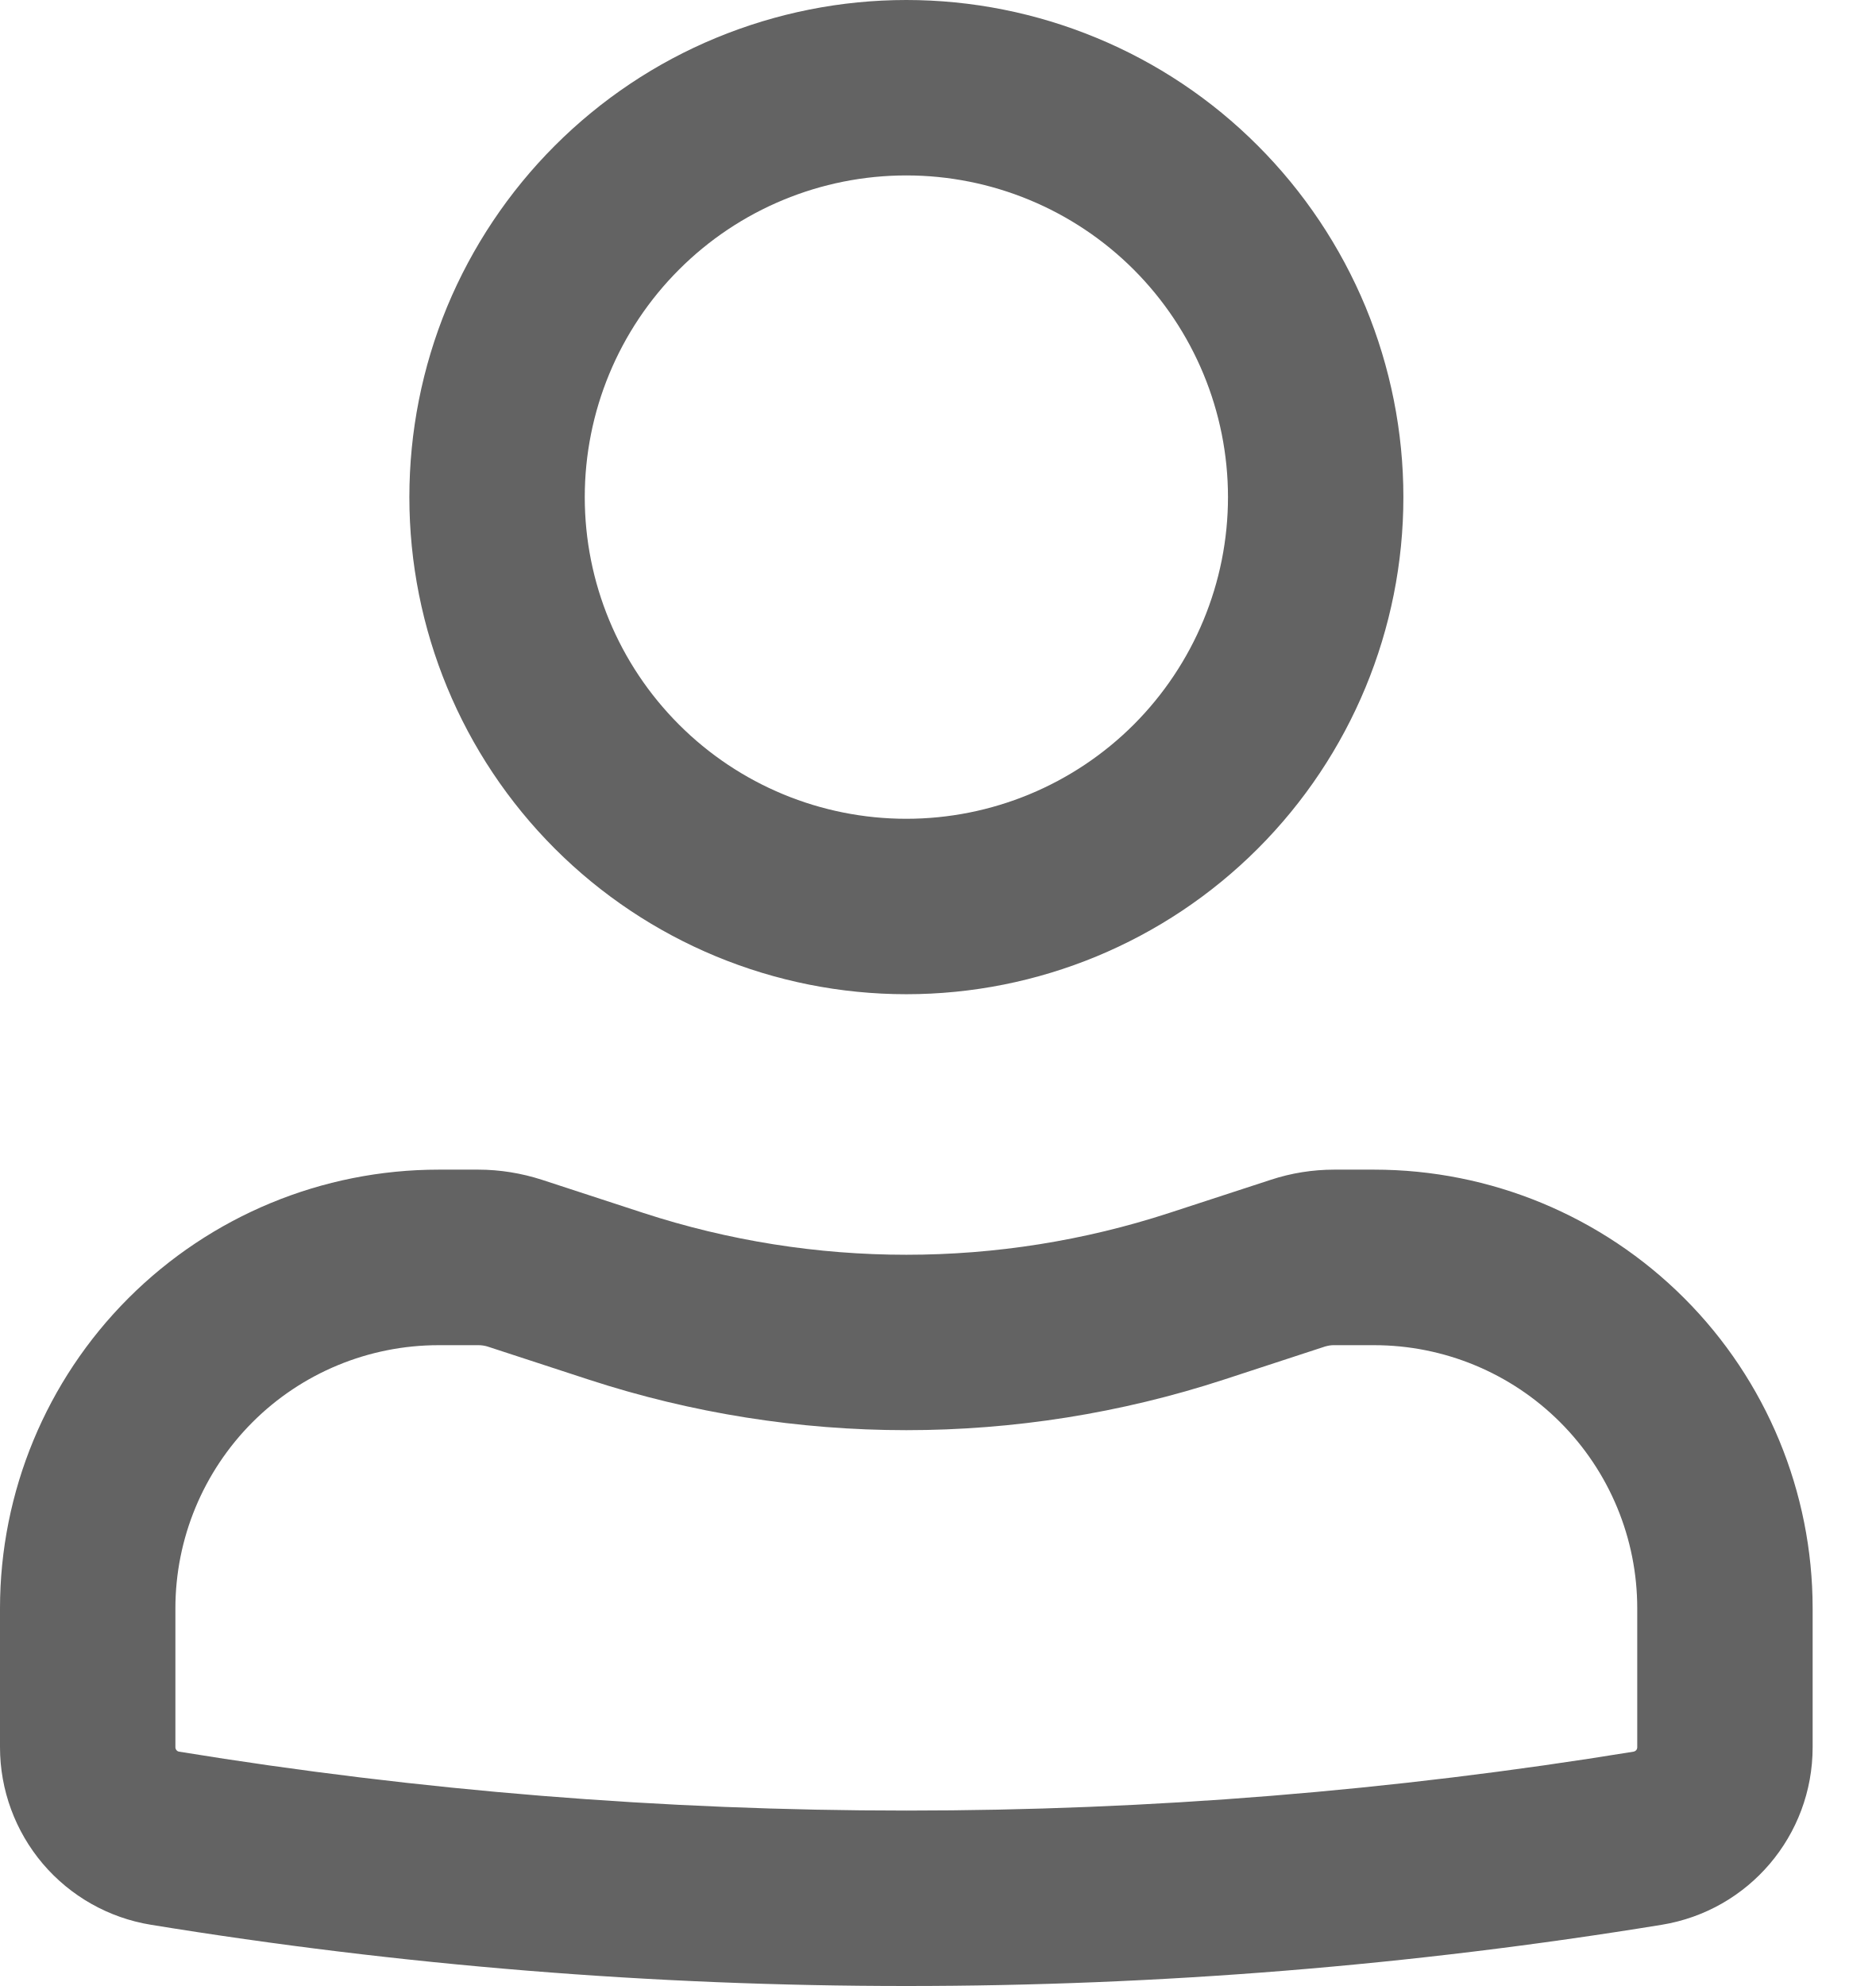
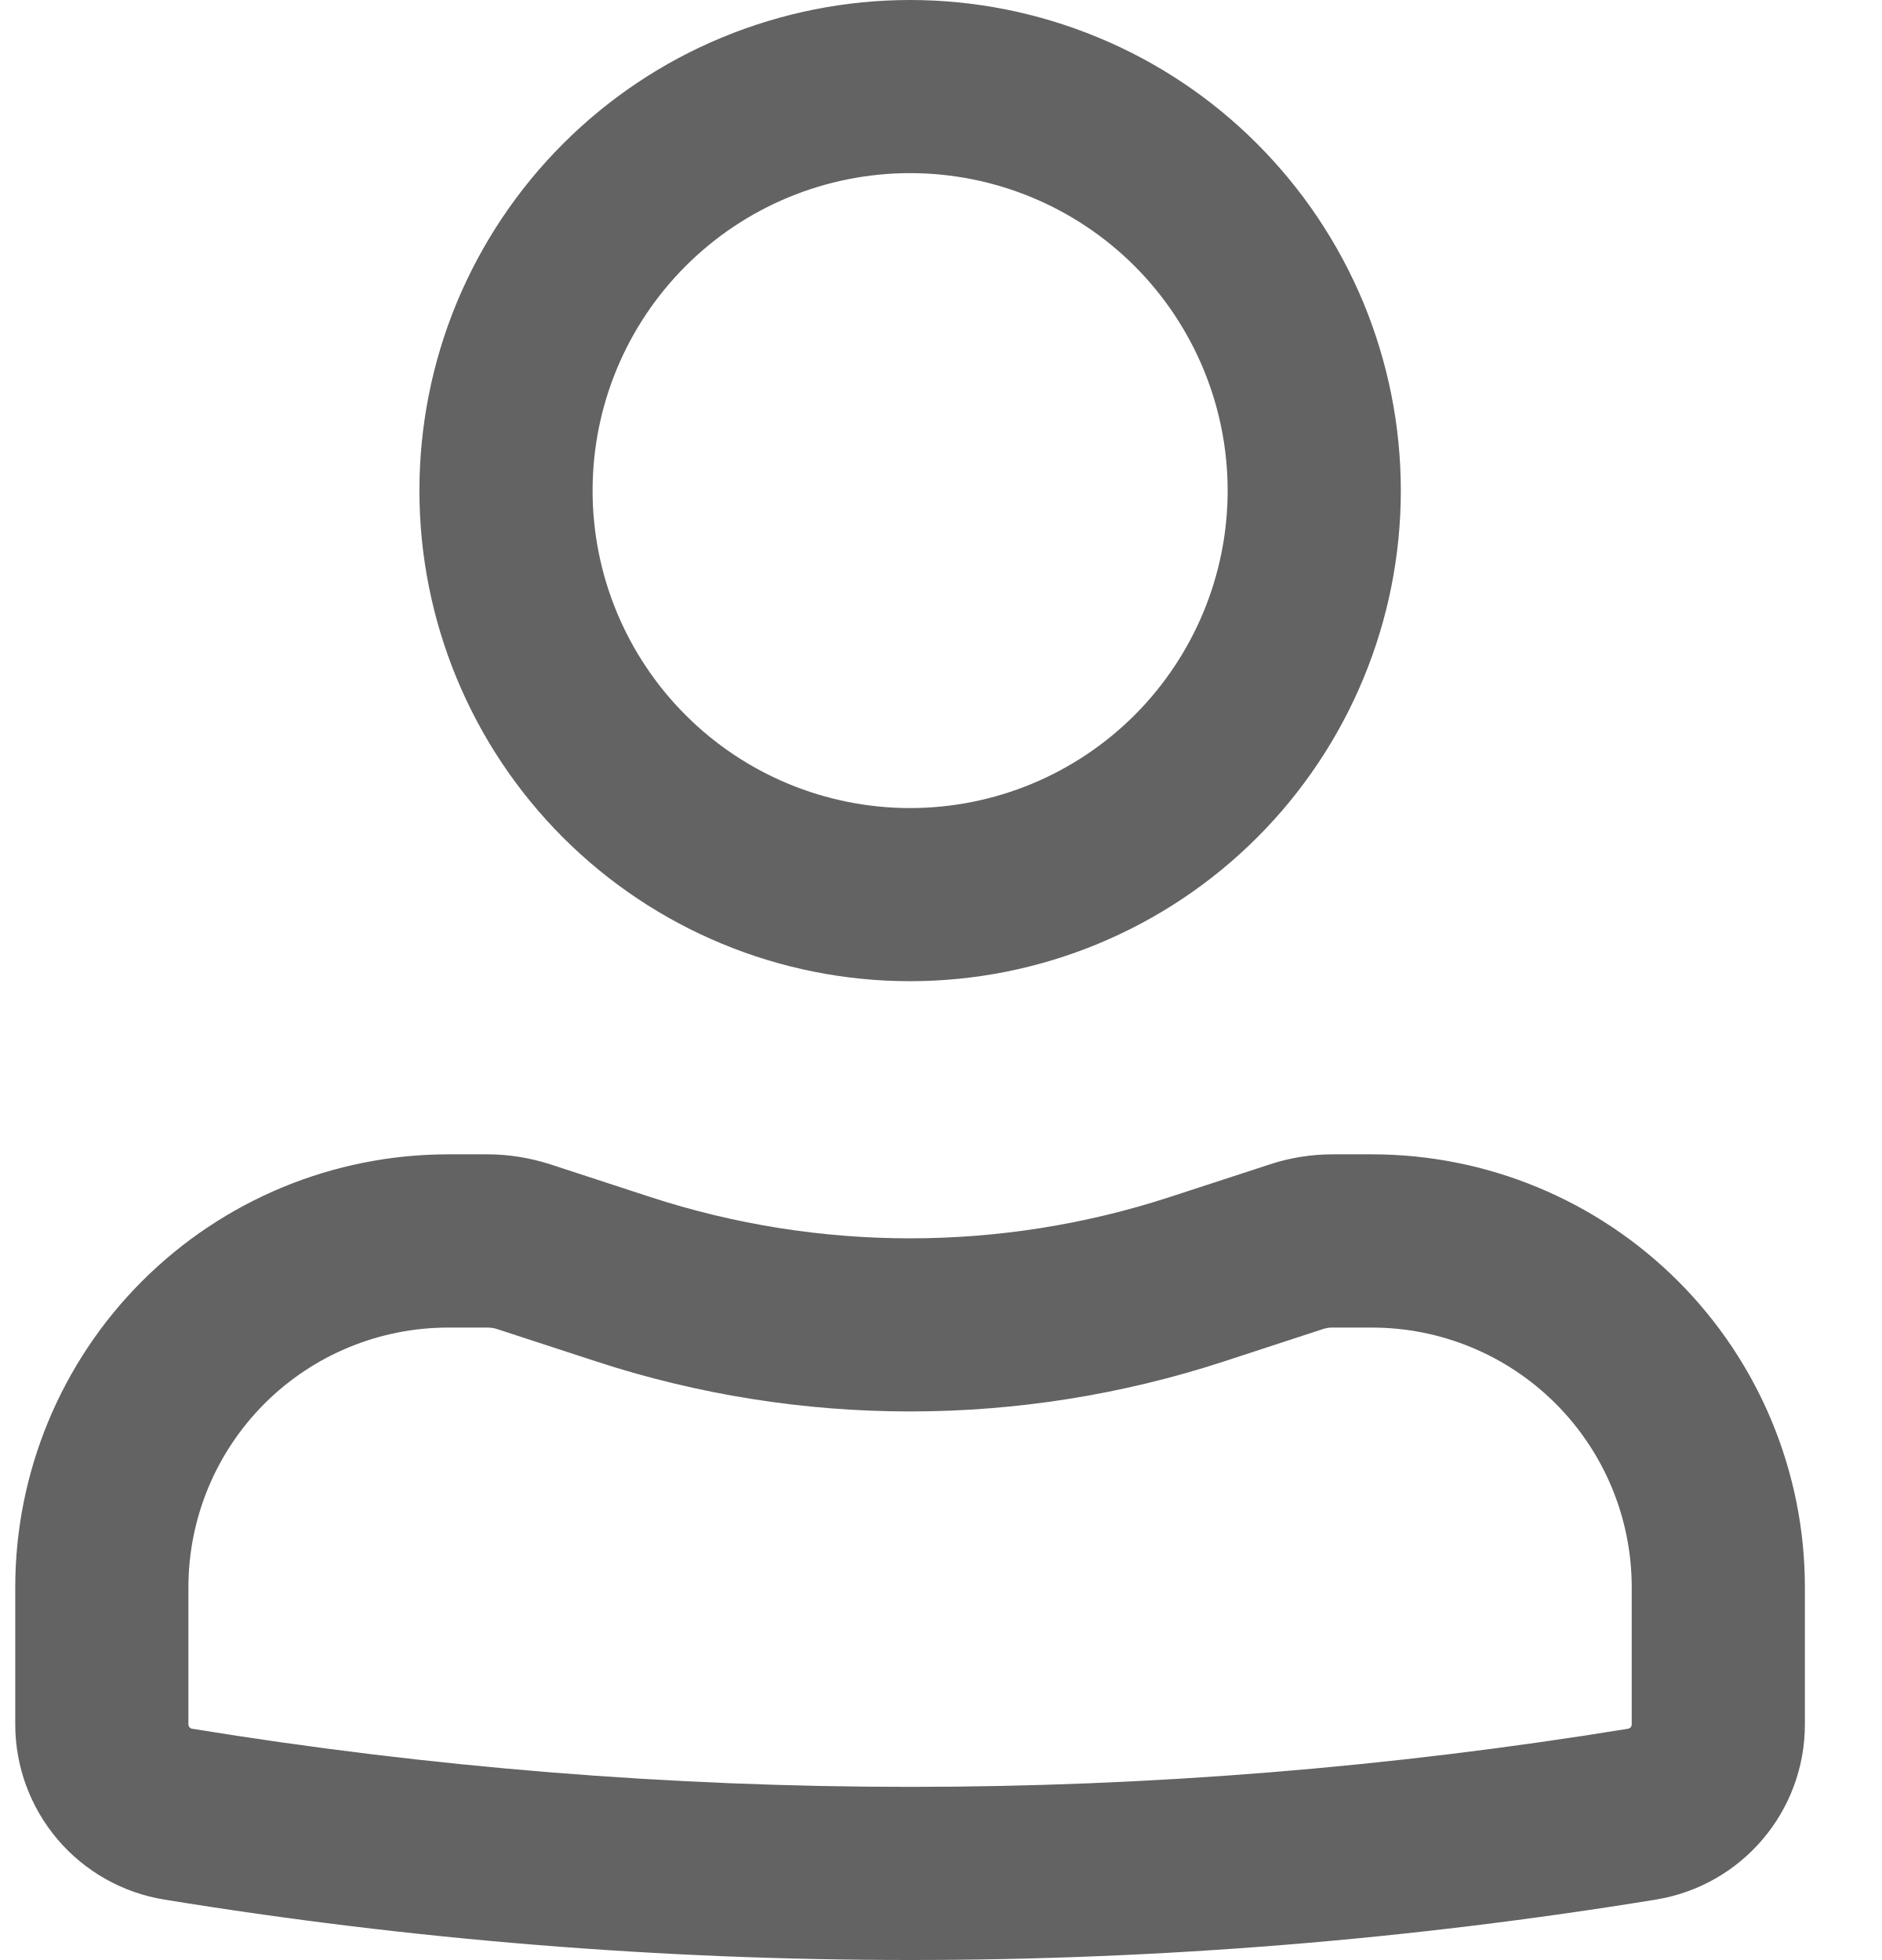
- <svg xmlns="http://www.w3.org/2000/svg" width="17" height="18" viewBox="0 0 17 18" fill="none">
+ <svg xmlns="http://www.w3.org/2000/svg" width="24" height="25" viewBox="0 0 17 18" fill="none">
  <path id="Vector" fill-rule="evenodd" clip-rule="evenodd" d="M3.711 4.506C3.711 3.914 3.827 3.328 4.053 2.781C4.28 2.235 4.612 1.738 5.03 1.32C5.449 0.901 5.945 0.569 6.492 0.343C7.039 0.117 7.624 0 8.216 0C8.808 0 9.394 0.117 9.94 0.343C10.487 0.569 10.984 0.901 11.402 1.32C11.82 1.738 12.152 2.235 12.379 2.781C12.605 3.328 12.722 3.914 12.722 4.506C12.722 5.701 12.247 6.847 11.402 7.692C10.557 8.537 9.411 9.011 8.216 9.011C7.021 9.011 5.875 8.537 5.03 7.692C4.185 6.847 3.711 5.701 3.711 4.506ZM8.216 1.59C7.443 1.59 6.701 1.897 6.155 2.444C5.608 2.991 5.301 3.732 5.301 4.506C5.301 5.279 5.608 6.02 6.155 6.567C6.701 7.114 7.443 7.421 8.216 7.421C8.989 7.421 9.731 7.114 10.278 6.567C10.824 6.02 11.132 5.279 11.132 4.506C11.132 3.732 10.824 2.991 10.278 2.444C9.731 1.897 8.989 1.59 8.216 1.59ZM3.976 12.192C3.343 12.192 2.736 12.443 2.289 12.89C1.842 13.338 1.59 13.944 1.59 14.577V15.836C1.59 15.855 1.604 15.873 1.623 15.876C5.99 16.588 10.444 16.588 14.809 15.876C14.818 15.874 14.827 15.869 14.833 15.862C14.839 15.855 14.842 15.846 14.842 15.836V14.577C14.842 13.944 14.591 13.338 14.143 12.89C13.696 12.443 13.089 12.192 12.457 12.192H12.096C12.068 12.191 12.04 12.196 12.012 12.204L11.095 12.504C9.224 13.115 7.208 13.115 5.337 12.504L4.419 12.204C4.392 12.196 4.365 12.192 4.337 12.192H3.976ZM0 14.577C0 13.523 0.419 12.511 1.164 11.766C1.91 11.02 2.921 10.601 3.976 10.601H4.336C4.532 10.601 4.727 10.633 4.913 10.693L5.831 10.993C7.381 11.499 9.051 11.499 10.601 10.993L11.52 10.693C11.705 10.632 11.9 10.601 12.095 10.601H12.457C13.511 10.601 14.522 11.02 15.268 11.766C16.013 12.511 16.432 13.523 16.432 14.577V15.836C16.432 16.636 15.853 17.316 15.065 17.445C10.529 18.185 5.903 18.185 1.368 17.445C0.986 17.383 0.639 17.187 0.388 16.892C0.138 16.597 5.88853e-06 16.223 0 15.836V14.577Z" fill="#636363" />
</svg>
